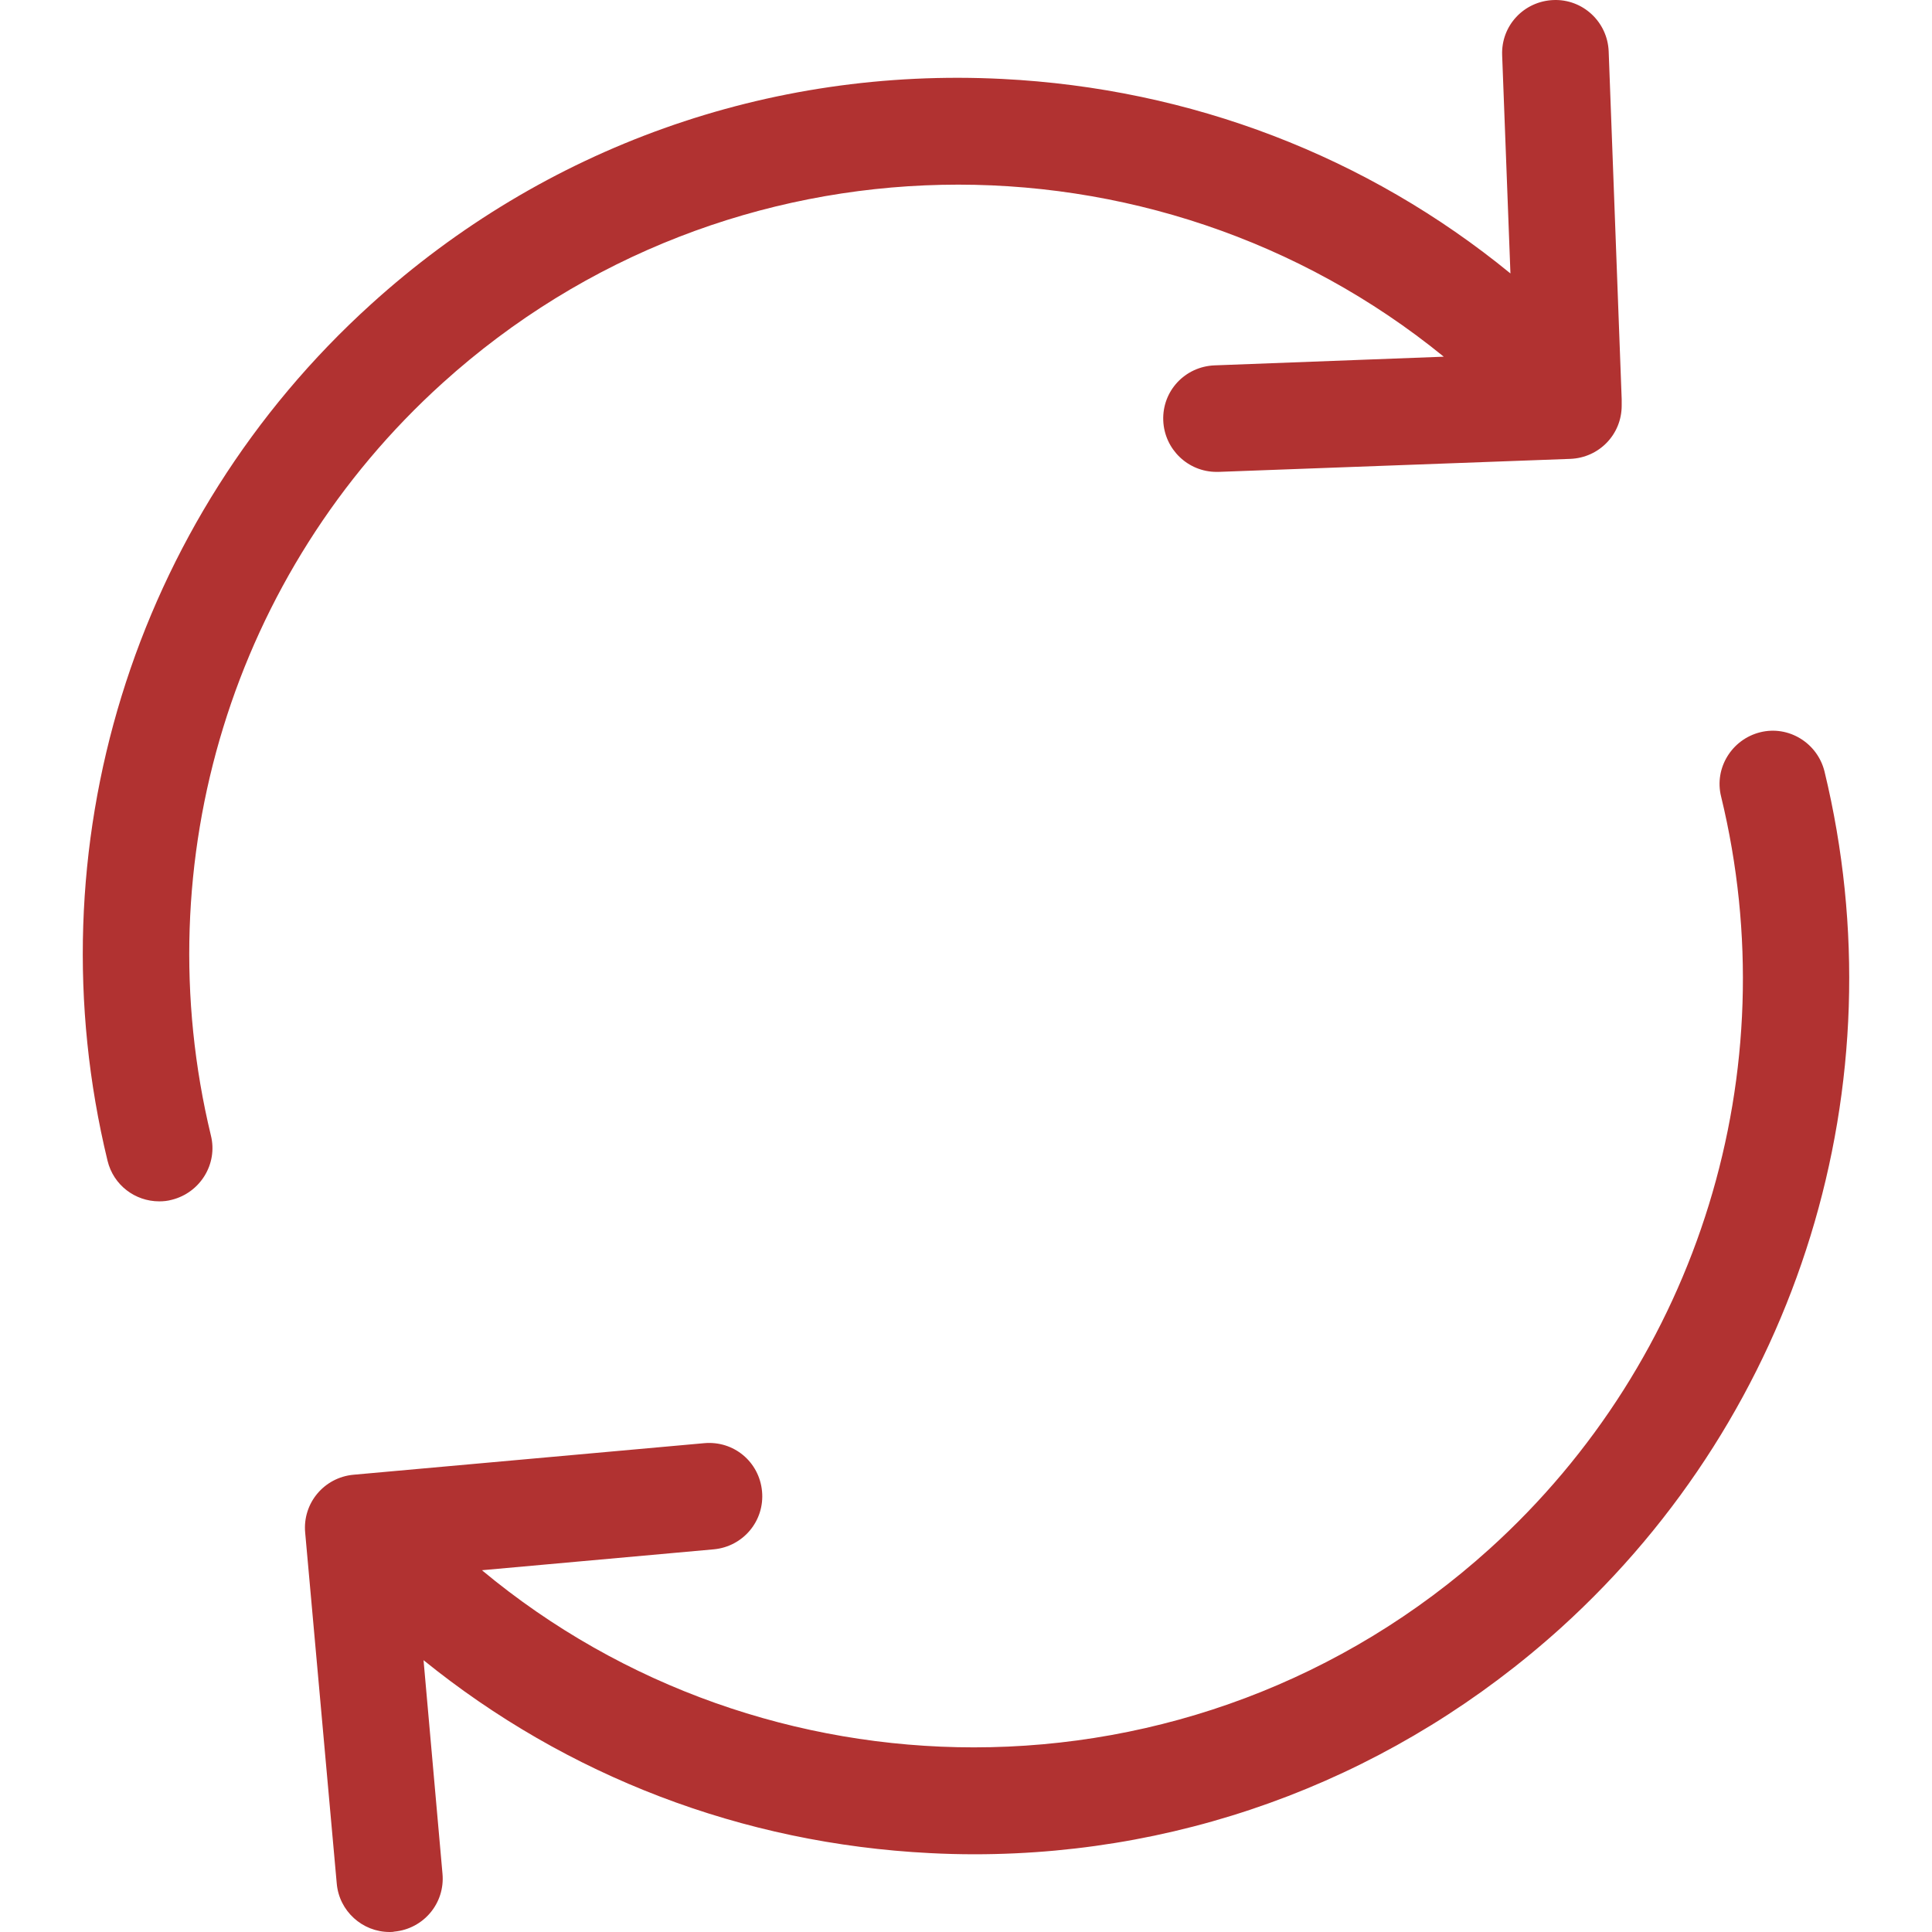
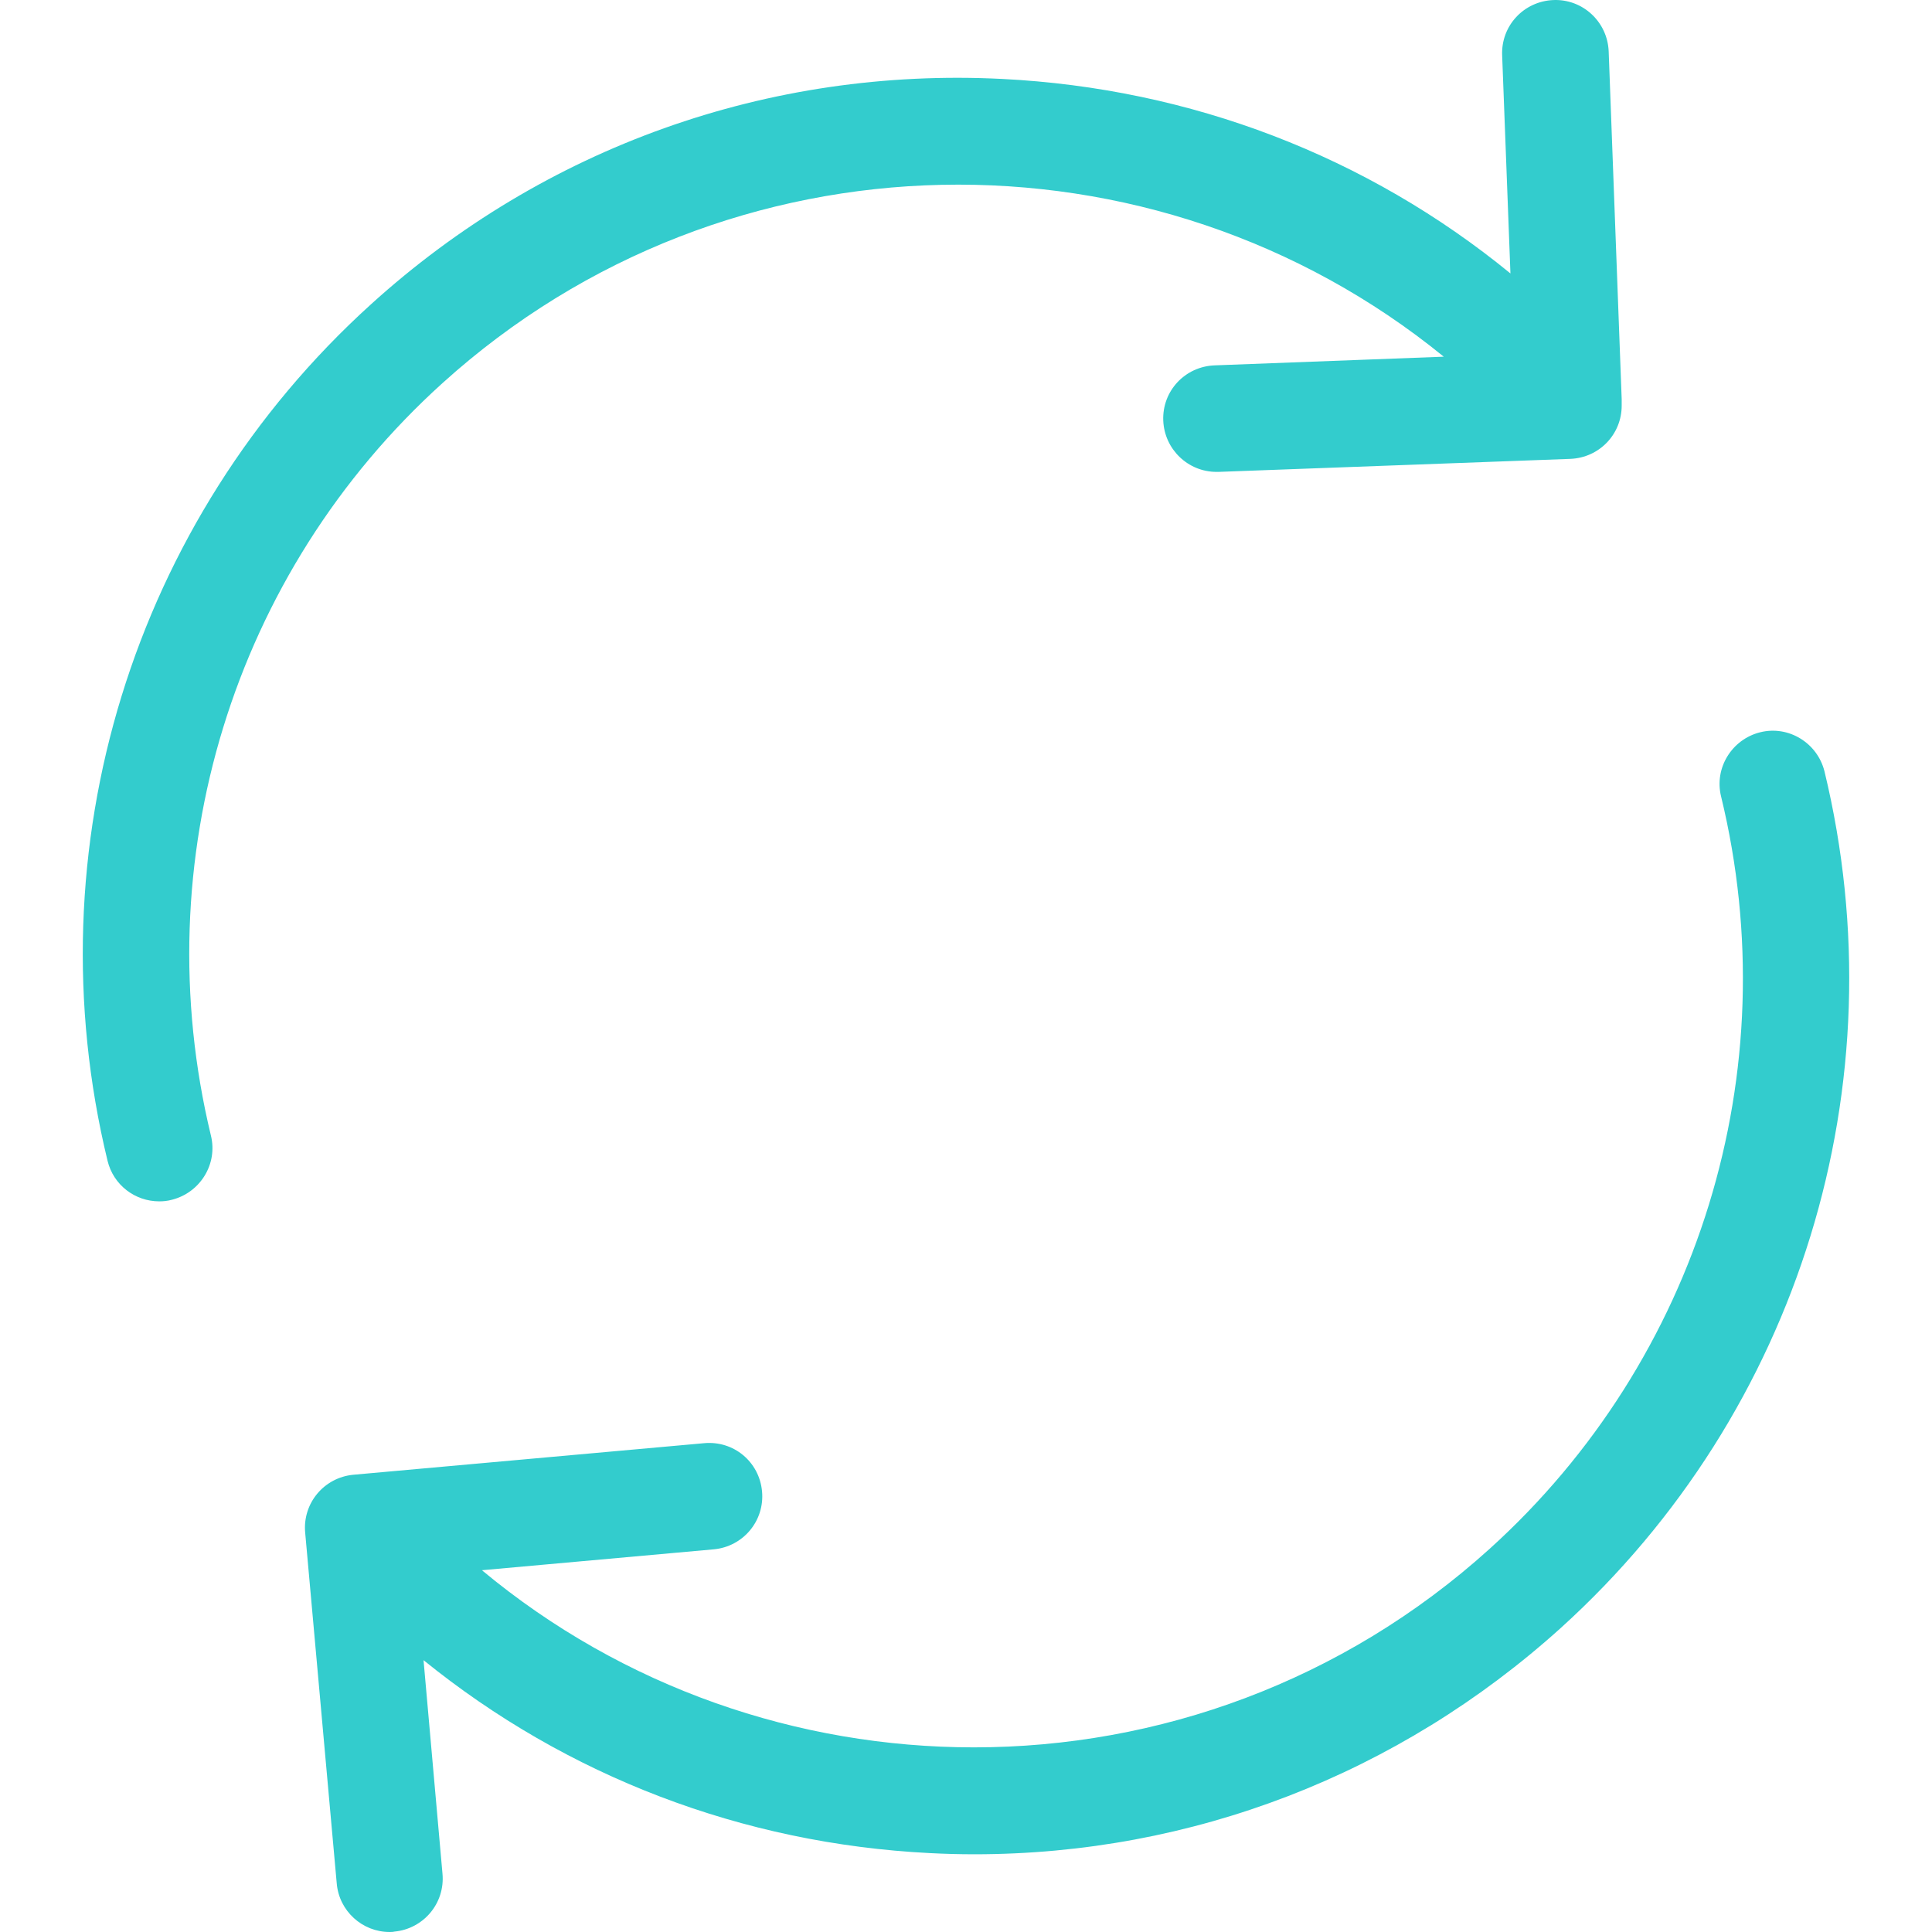
<svg xmlns="http://www.w3.org/2000/svg" version="1.1" id="Capa_1" x="0px" y="0px" viewBox="0 0 489.711 489.711" style="enable-background:new 0 0 489.711 489.711;" xml:space="preserve" width="512px" height="512px">
  <g>
    <g>
      <g>
-         <path d="M112.156,97.111c72.3-65.4,180.5-66.4,253.8-6.7l-58.1,2.2c-7.5,0.3-13.3,6.5-13,14c0.3,7.3,6.3,13,13.5,13    c0.2,0,0.3,0,0.5,0l89.2-3.3c7.3-0.3,13-6.2,13-13.5v-1c0-0.2,0-0.3,0-0.5v-0.1l0,0l-3.3-88.2c-0.3-7.5-6.6-13.3-14-13    c-7.5,0.3-13.3,6.5-13,14l2.1,55.3c-36.3-29.7-81-46.9-128.8-49.3c-59.2-3-116.1,17.3-160,57.1c-60.4,54.7-86,137.9-66.8,217.1    c1.5,6.2,7,10.3,13.1,10.3c1.1,0,2.1-0.1,3.2-0.4c7.2-1.8,11.7-9.1,9.9-16.3C36.656,218.211,59.056,145.111,112.156,97.111z" data-original="#000000" class="active-path" data-old_color="#b13231" fill="#b13231" />
-         <path d="M462.456,195.511c-1.8-7.2-9.1-11.7-16.3-9.9c-7.2,1.8-11.7,9.1-9.9,16.3c16.9,69.6-5.6,142.7-58.7,190.7    c-37.3,33.7-84.1,50.3-130.7,50.3c-44.5,0-88.9-15.1-124.7-44.9l58.8-5.3c7.4-0.7,12.9-7.2,12.2-14.7s-7.2-12.9-14.7-12.2l-88.9,8    c-7.4,0.7-12.9,7.2-12.2,14.7l8,88.9c0.6,7,6.5,12.3,13.4,12.3c0.4,0,0.8,0,1.2-0.1c7.4-0.7,12.9-7.2,12.2-14.7l-4.8-54.1    c36.3,29.4,80.8,46.5,128.3,48.9c3.8,0.2,7.6,0.3,11.3,0.3c55.1,0,107.5-20.2,148.7-57.4    C456.056,357.911,481.656,274.811,462.456,195.511z" data-original="#000000" class="active-path" data-old_color="#b13231" fill="#b13231" />
+         <path d="M112.156,97.111c72.3-65.4,180.5-66.4,253.8-6.7l-58.1,2.2c-7.5,0.3-13.3,6.5-13,14c0.3,7.3,6.3,13,13.5,13    c0.2,0,0.3,0,0.5,0l89.2-3.3c7.3-0.3,13-6.2,13-13.5v-1c0-0.2,0-0.3,0-0.5v-0.1l0,0l-3.3-88.2c-0.3-7.5-6.6-13.3-14-13    c-7.5,0.3-13.3,6.5-13,14l2.1,55.3c-36.3-29.7-81-46.9-128.8-49.3c-59.2-3-116.1,17.3-160,57.1c-60.4,54.7-86,137.9-66.8,217.1    c1.5,6.2,7,10.3,13.1,10.3c1.1,0,2.1-0.1,3.2-0.4c7.2-1.8,11.7-9.1,9.9-16.3C36.656,218.211,59.056,145.111,112.156,97.111z" data-original="#000000" class="active-path" data-old_color="#33cccd" fill="#33cccd" />
+         <path d="M462.456,195.511c-1.8-7.2-9.1-11.7-16.3-9.9c-7.2,1.8-11.7,9.1-9.9,16.3c16.9,69.6-5.6,142.7-58.7,190.7    c-37.3,33.7-84.1,50.3-130.7,50.3c-44.5,0-88.9-15.1-124.7-44.9l58.8-5.3c7.4-0.7,12.9-7.2,12.2-14.7s-7.2-12.9-14.7-12.2l-88.9,8    c-7.4,0.7-12.9,7.2-12.2,14.7l8,88.9c0.6,7,6.5,12.3,13.4,12.3c0.4,0,0.8,0,1.2-0.1c7.4-0.7,12.9-7.2,12.2-14.7l-4.8-54.1    c36.3,29.4,80.8,46.5,128.3,48.9c3.8,0.2,7.6,0.3,11.3,0.3c55.1,0,107.5-20.2,148.7-57.4    C456.056,357.911,481.656,274.811,462.456,195.511z" data-original="#000000" class="active-path" data-old_color="#33cccd" fill="#33cccd" />
      </g>
    </g>
  </g>
</svg>
